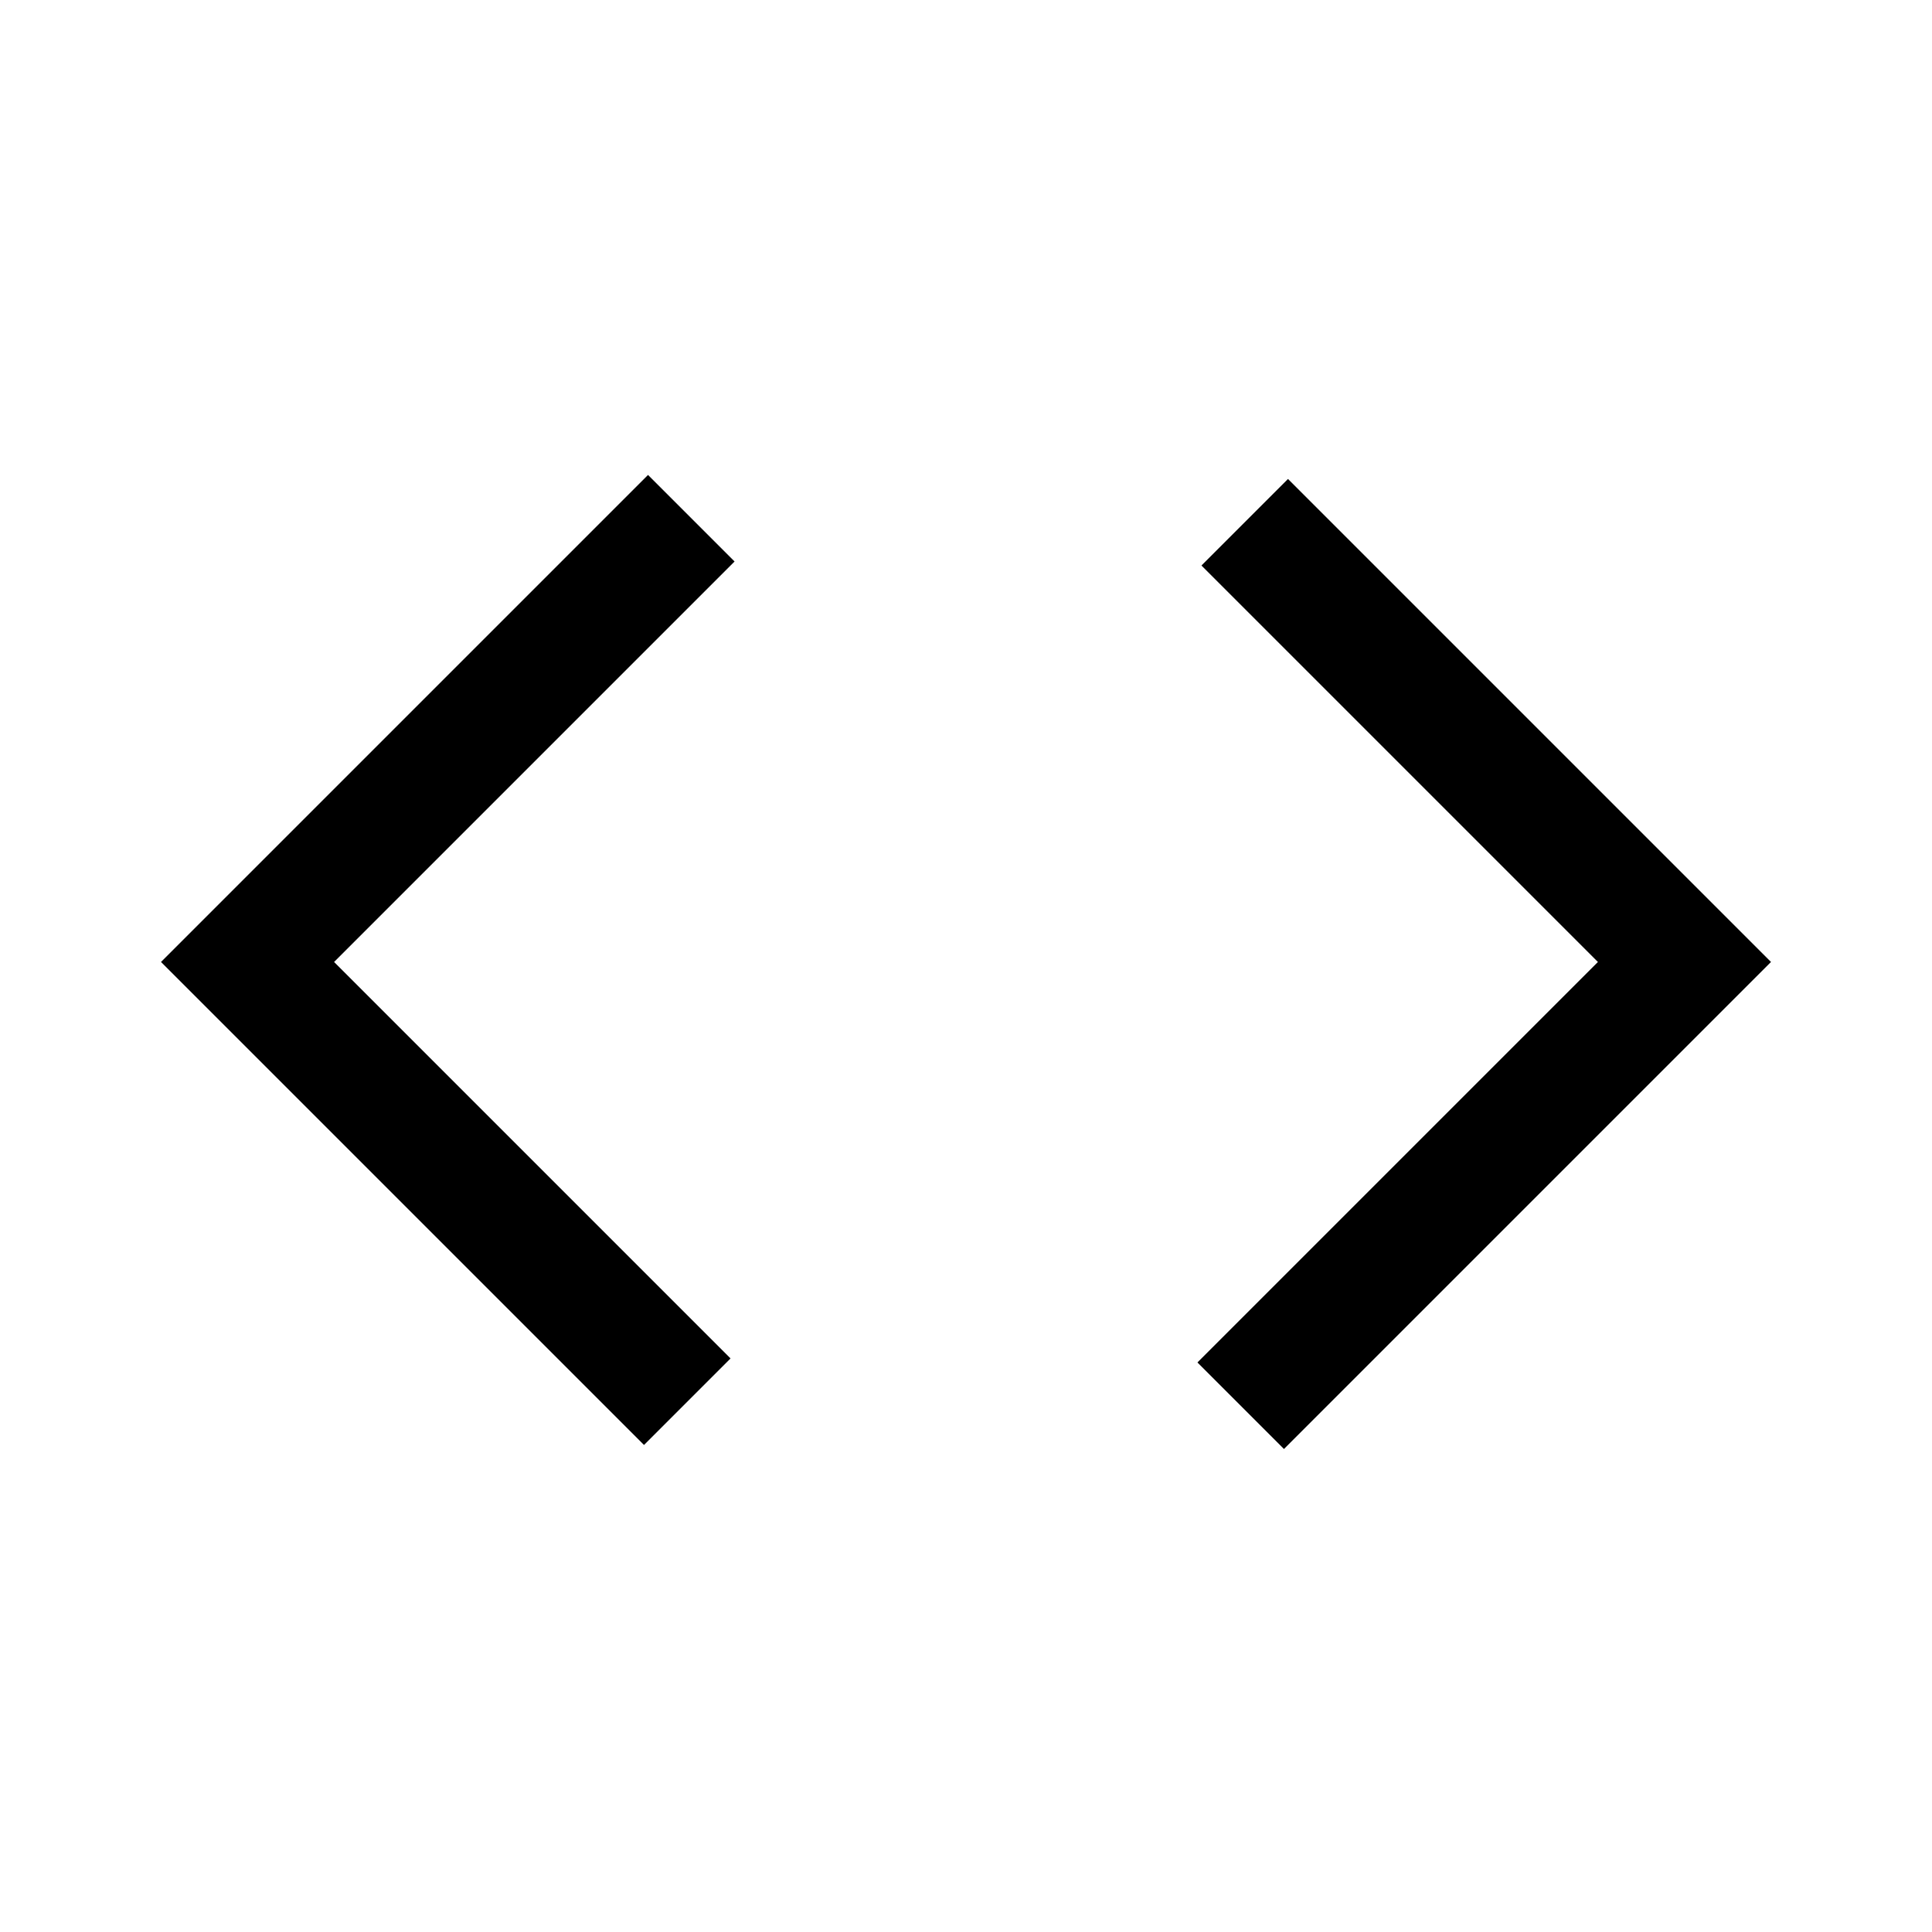
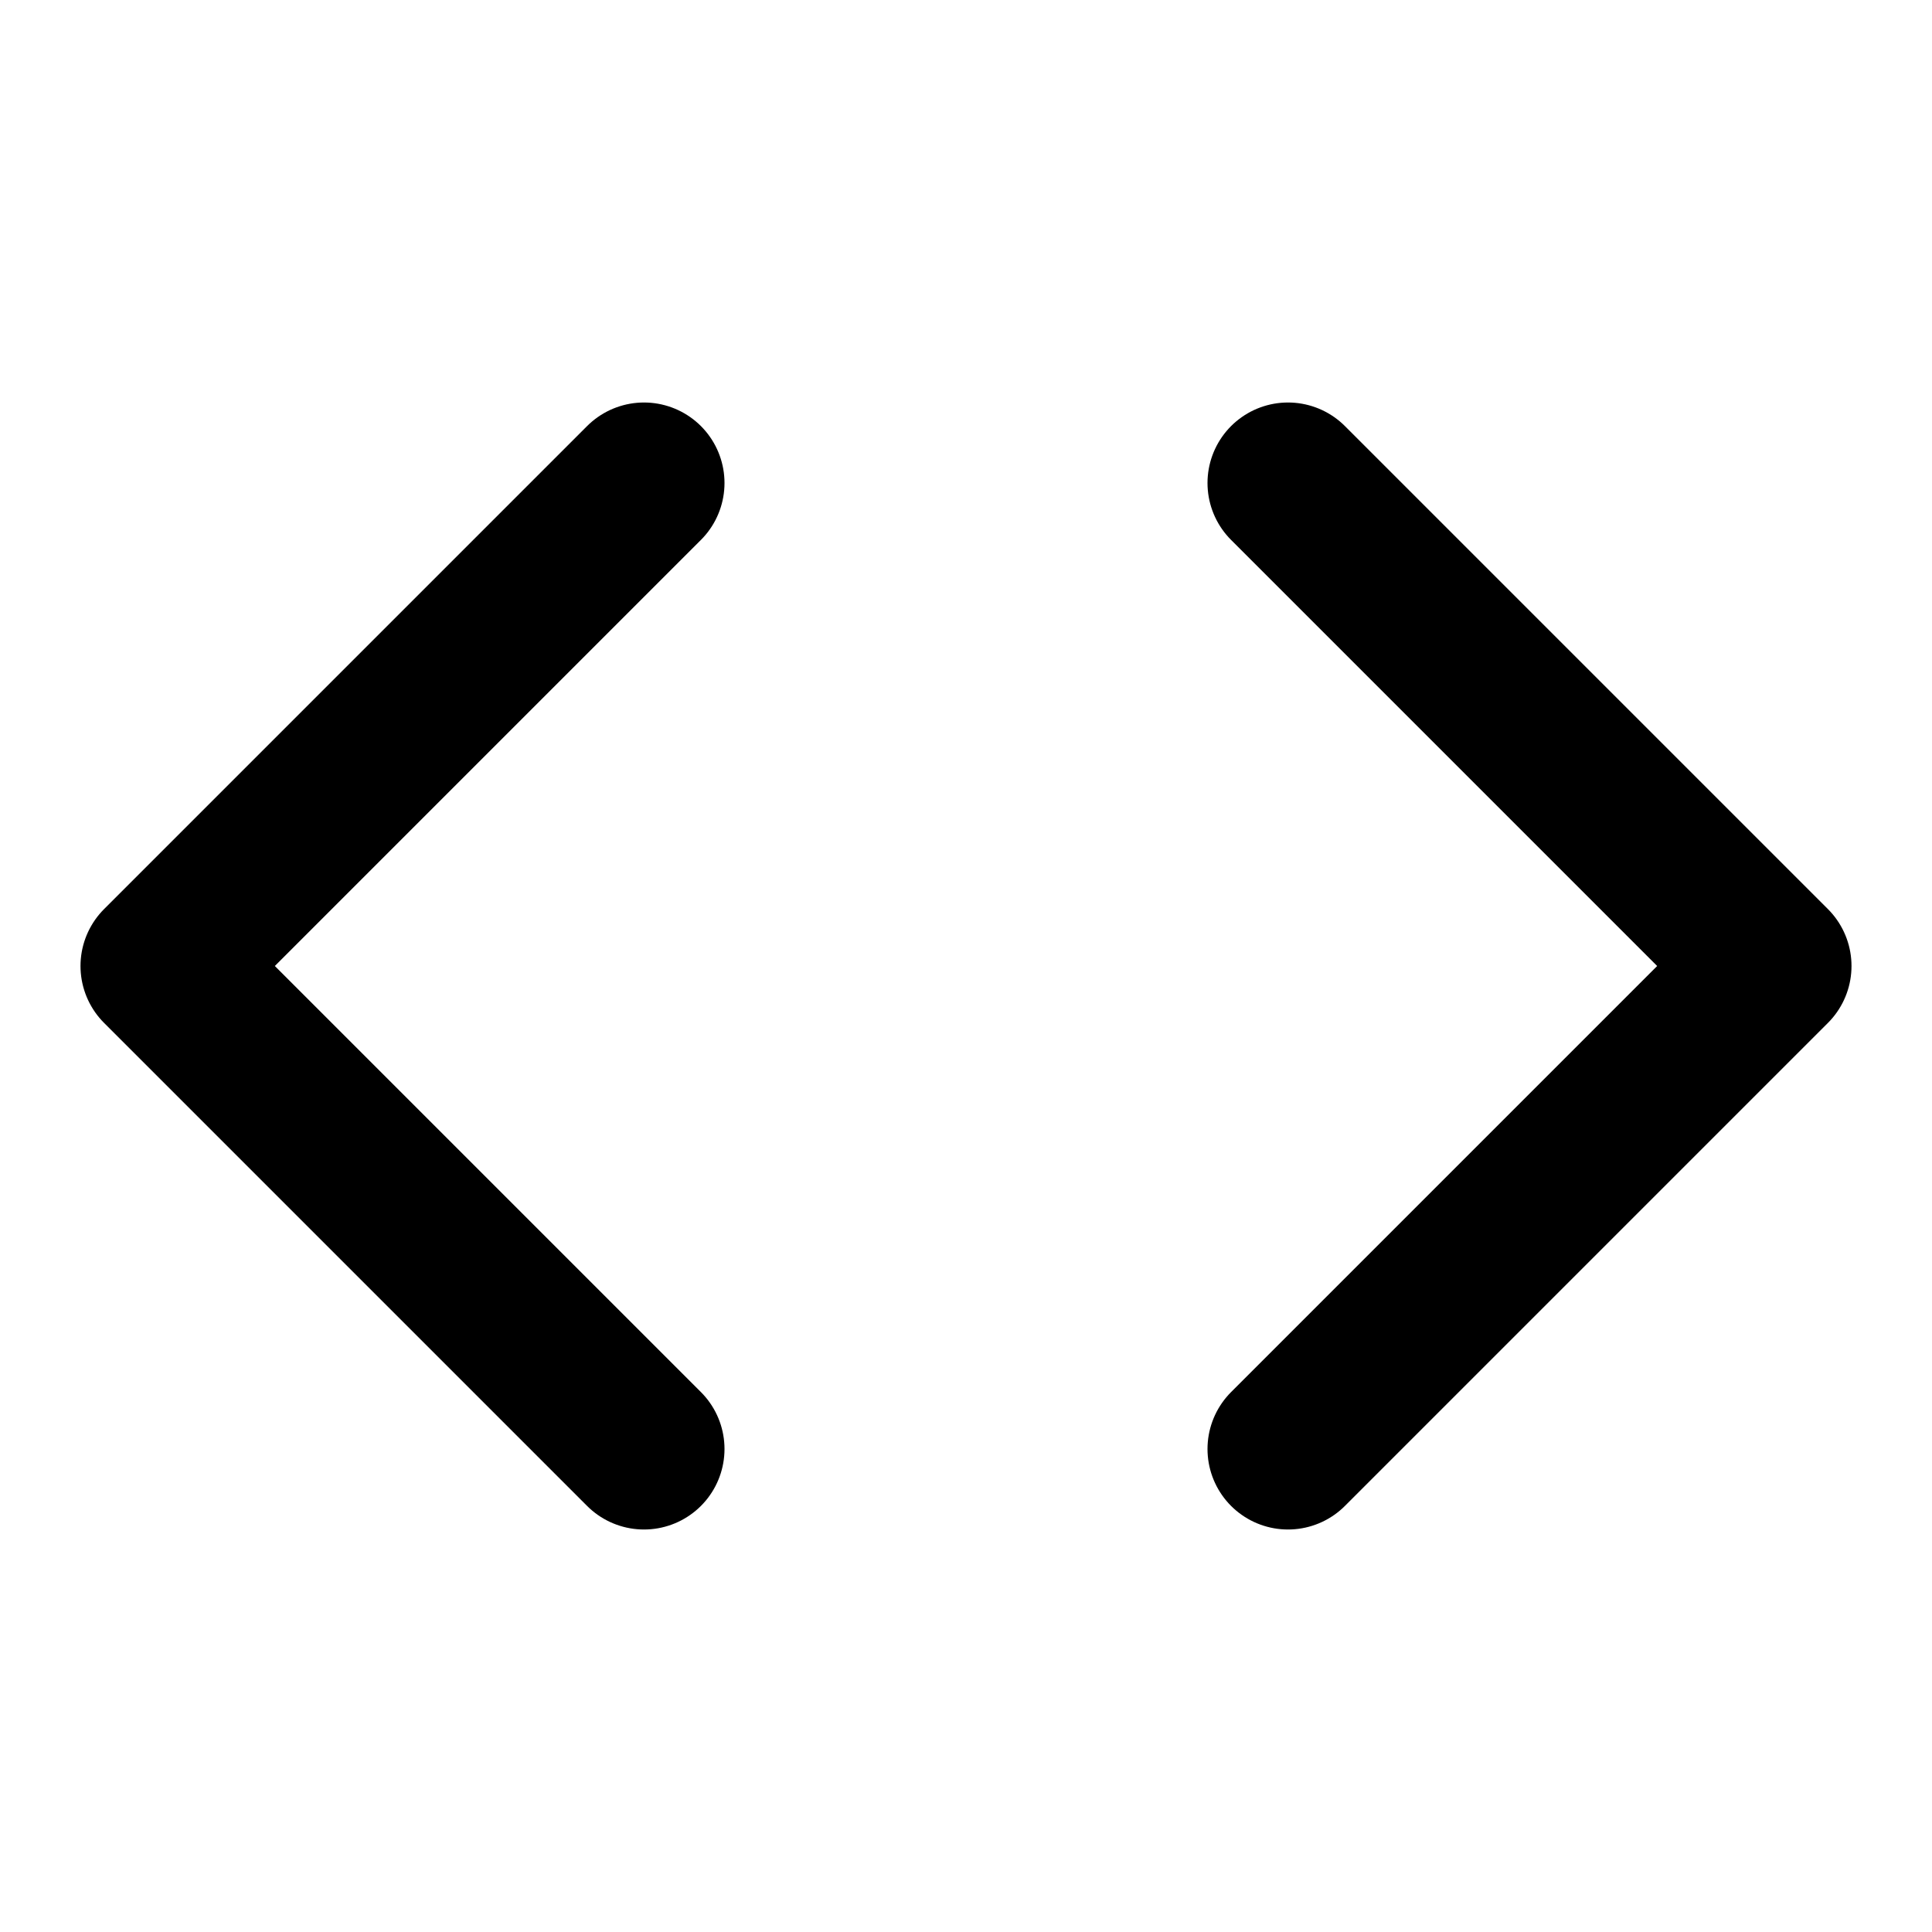
- <svg xmlns="http://www.w3.org/2000/svg" width="48" height="48" viewBox="0 -960 960 960">
-   <path d="M320-242 80-482l242-242 43 43-199 199 197 197-43 43Zm318 2-43-43 199-199-197-197 43-43 240 240-242 242Z" />
+ <svg xmlns="http://www.w3.org/2000/svg" class="lucide lucide-code" width="24" height="24" viewBox="0 0 24 24" fill="none" stroke="currentColor" stroke-width="2" stroke-linecap="round" stroke-linejoin="round">
+   <path d="m16 18 6-6-6-6" />
+   <path d="m8 6-6 6 6 6" />
</svg>
